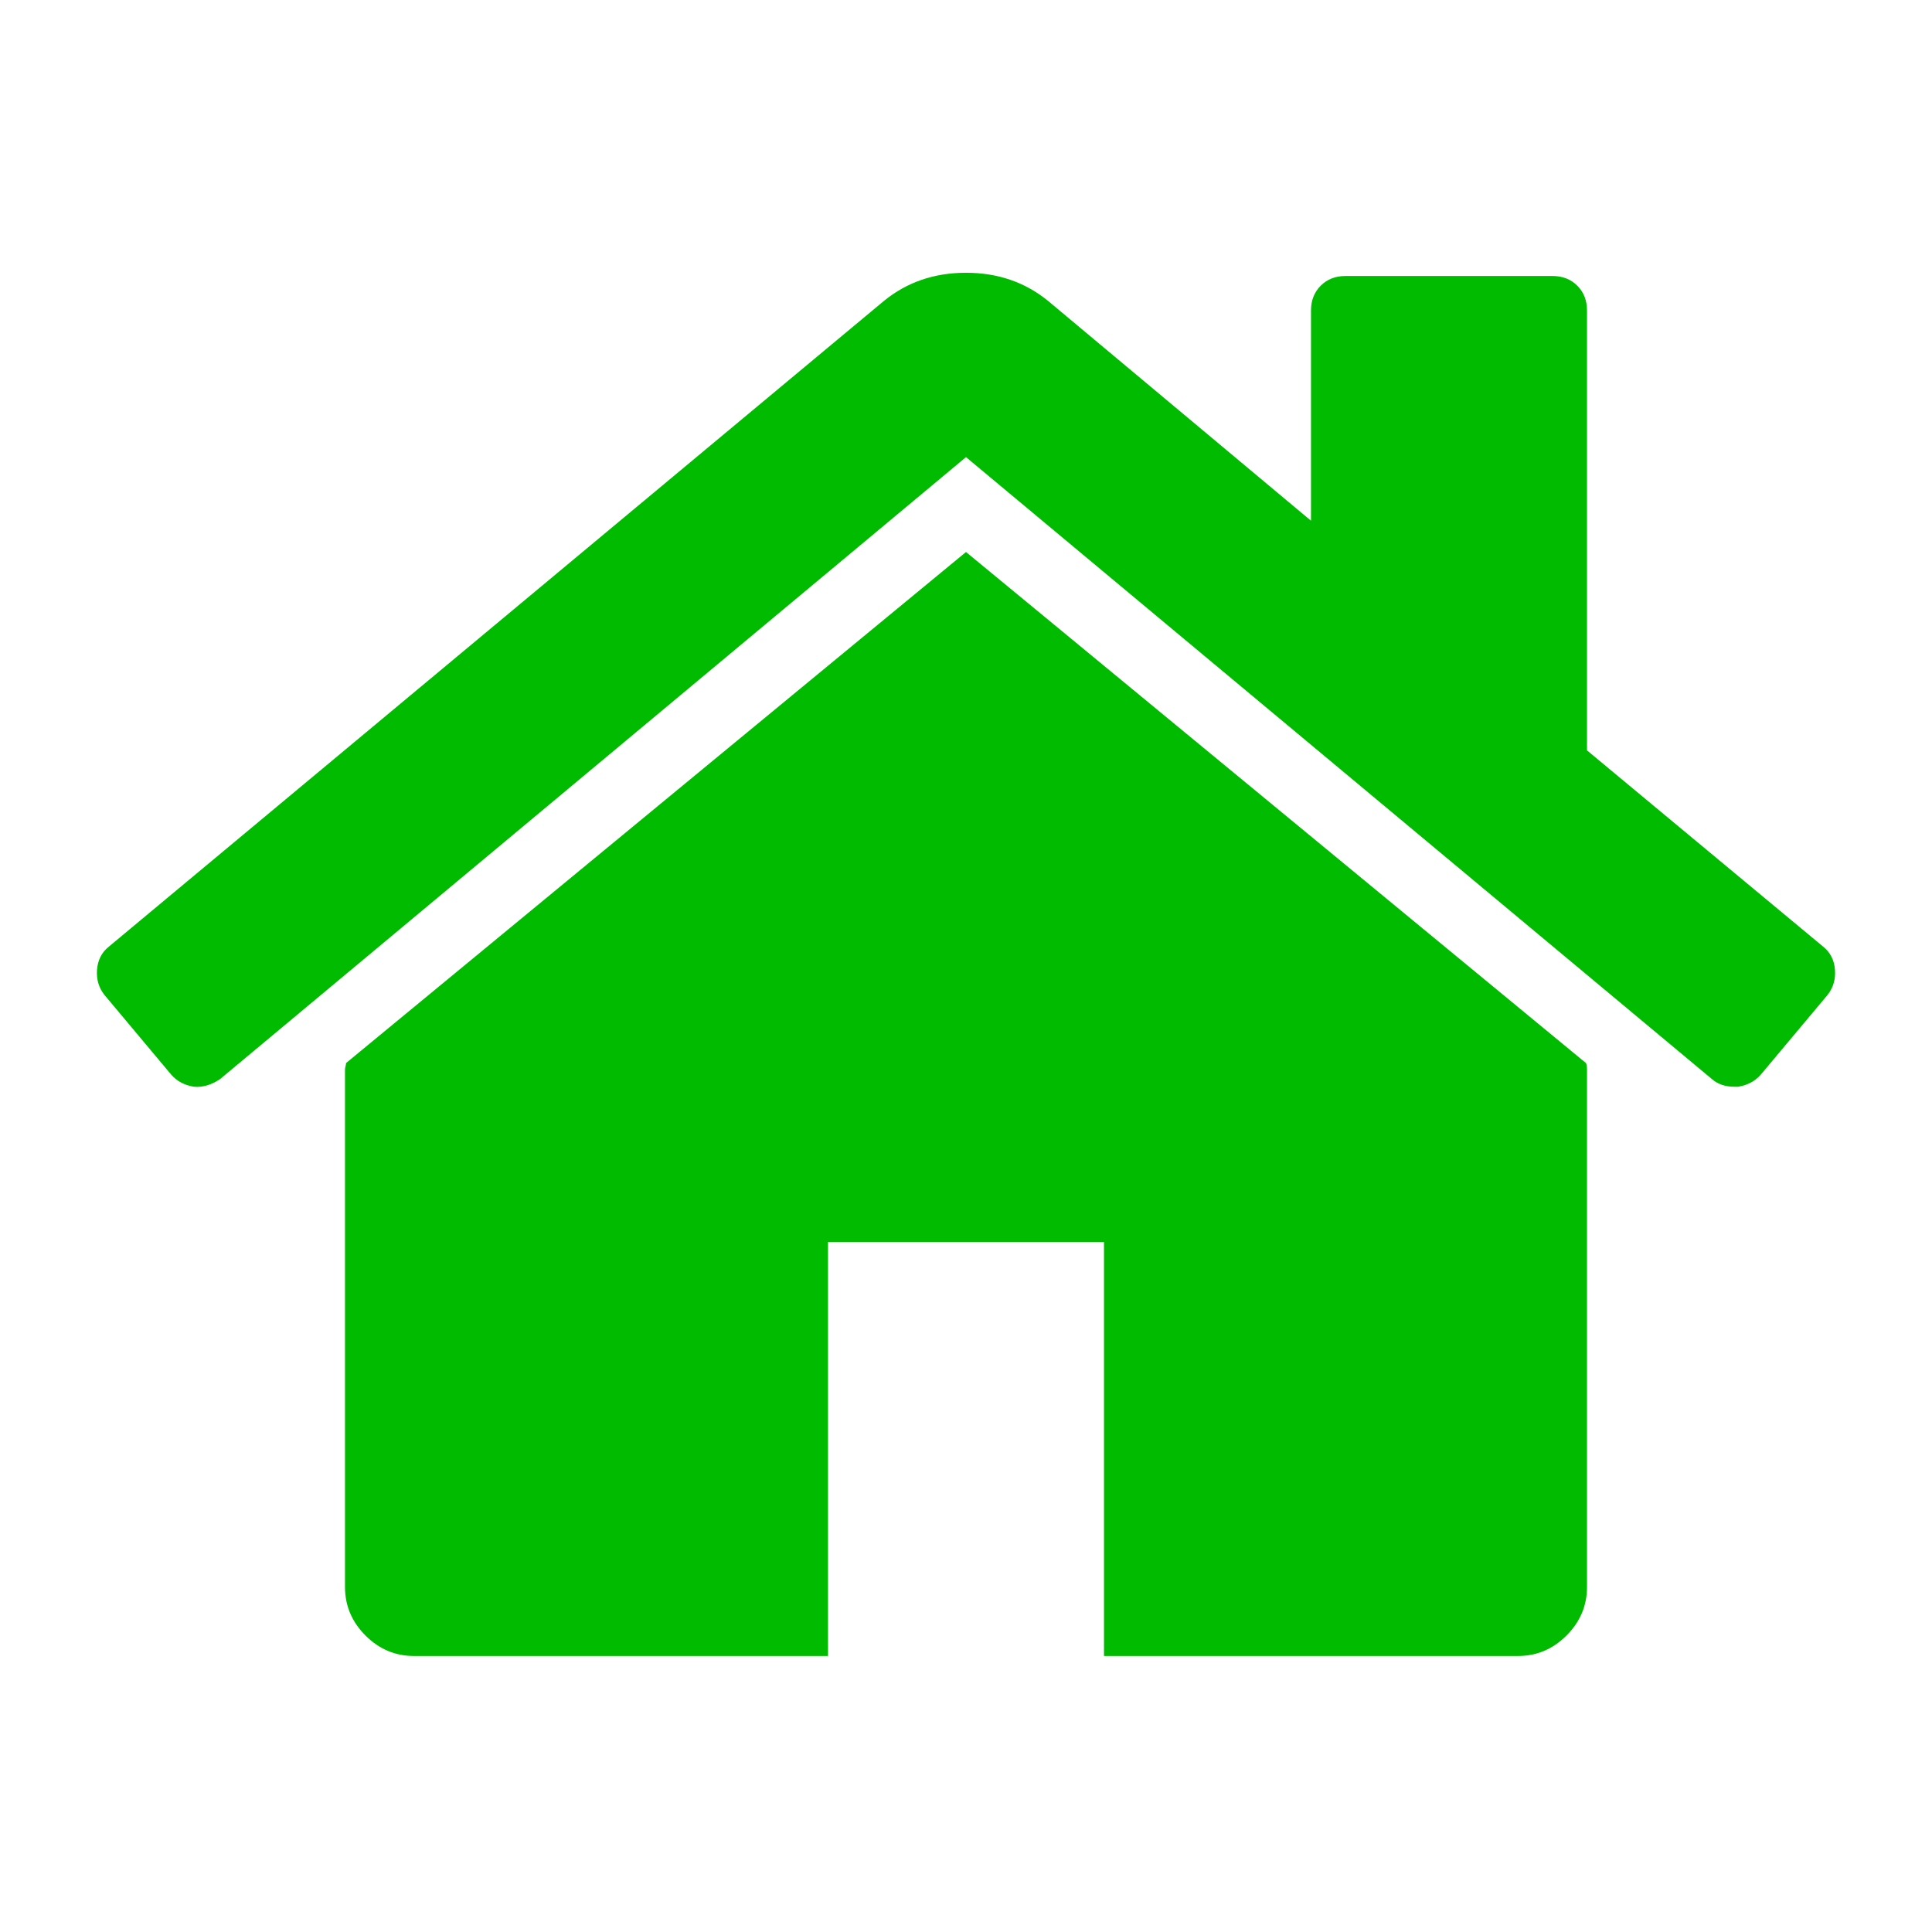
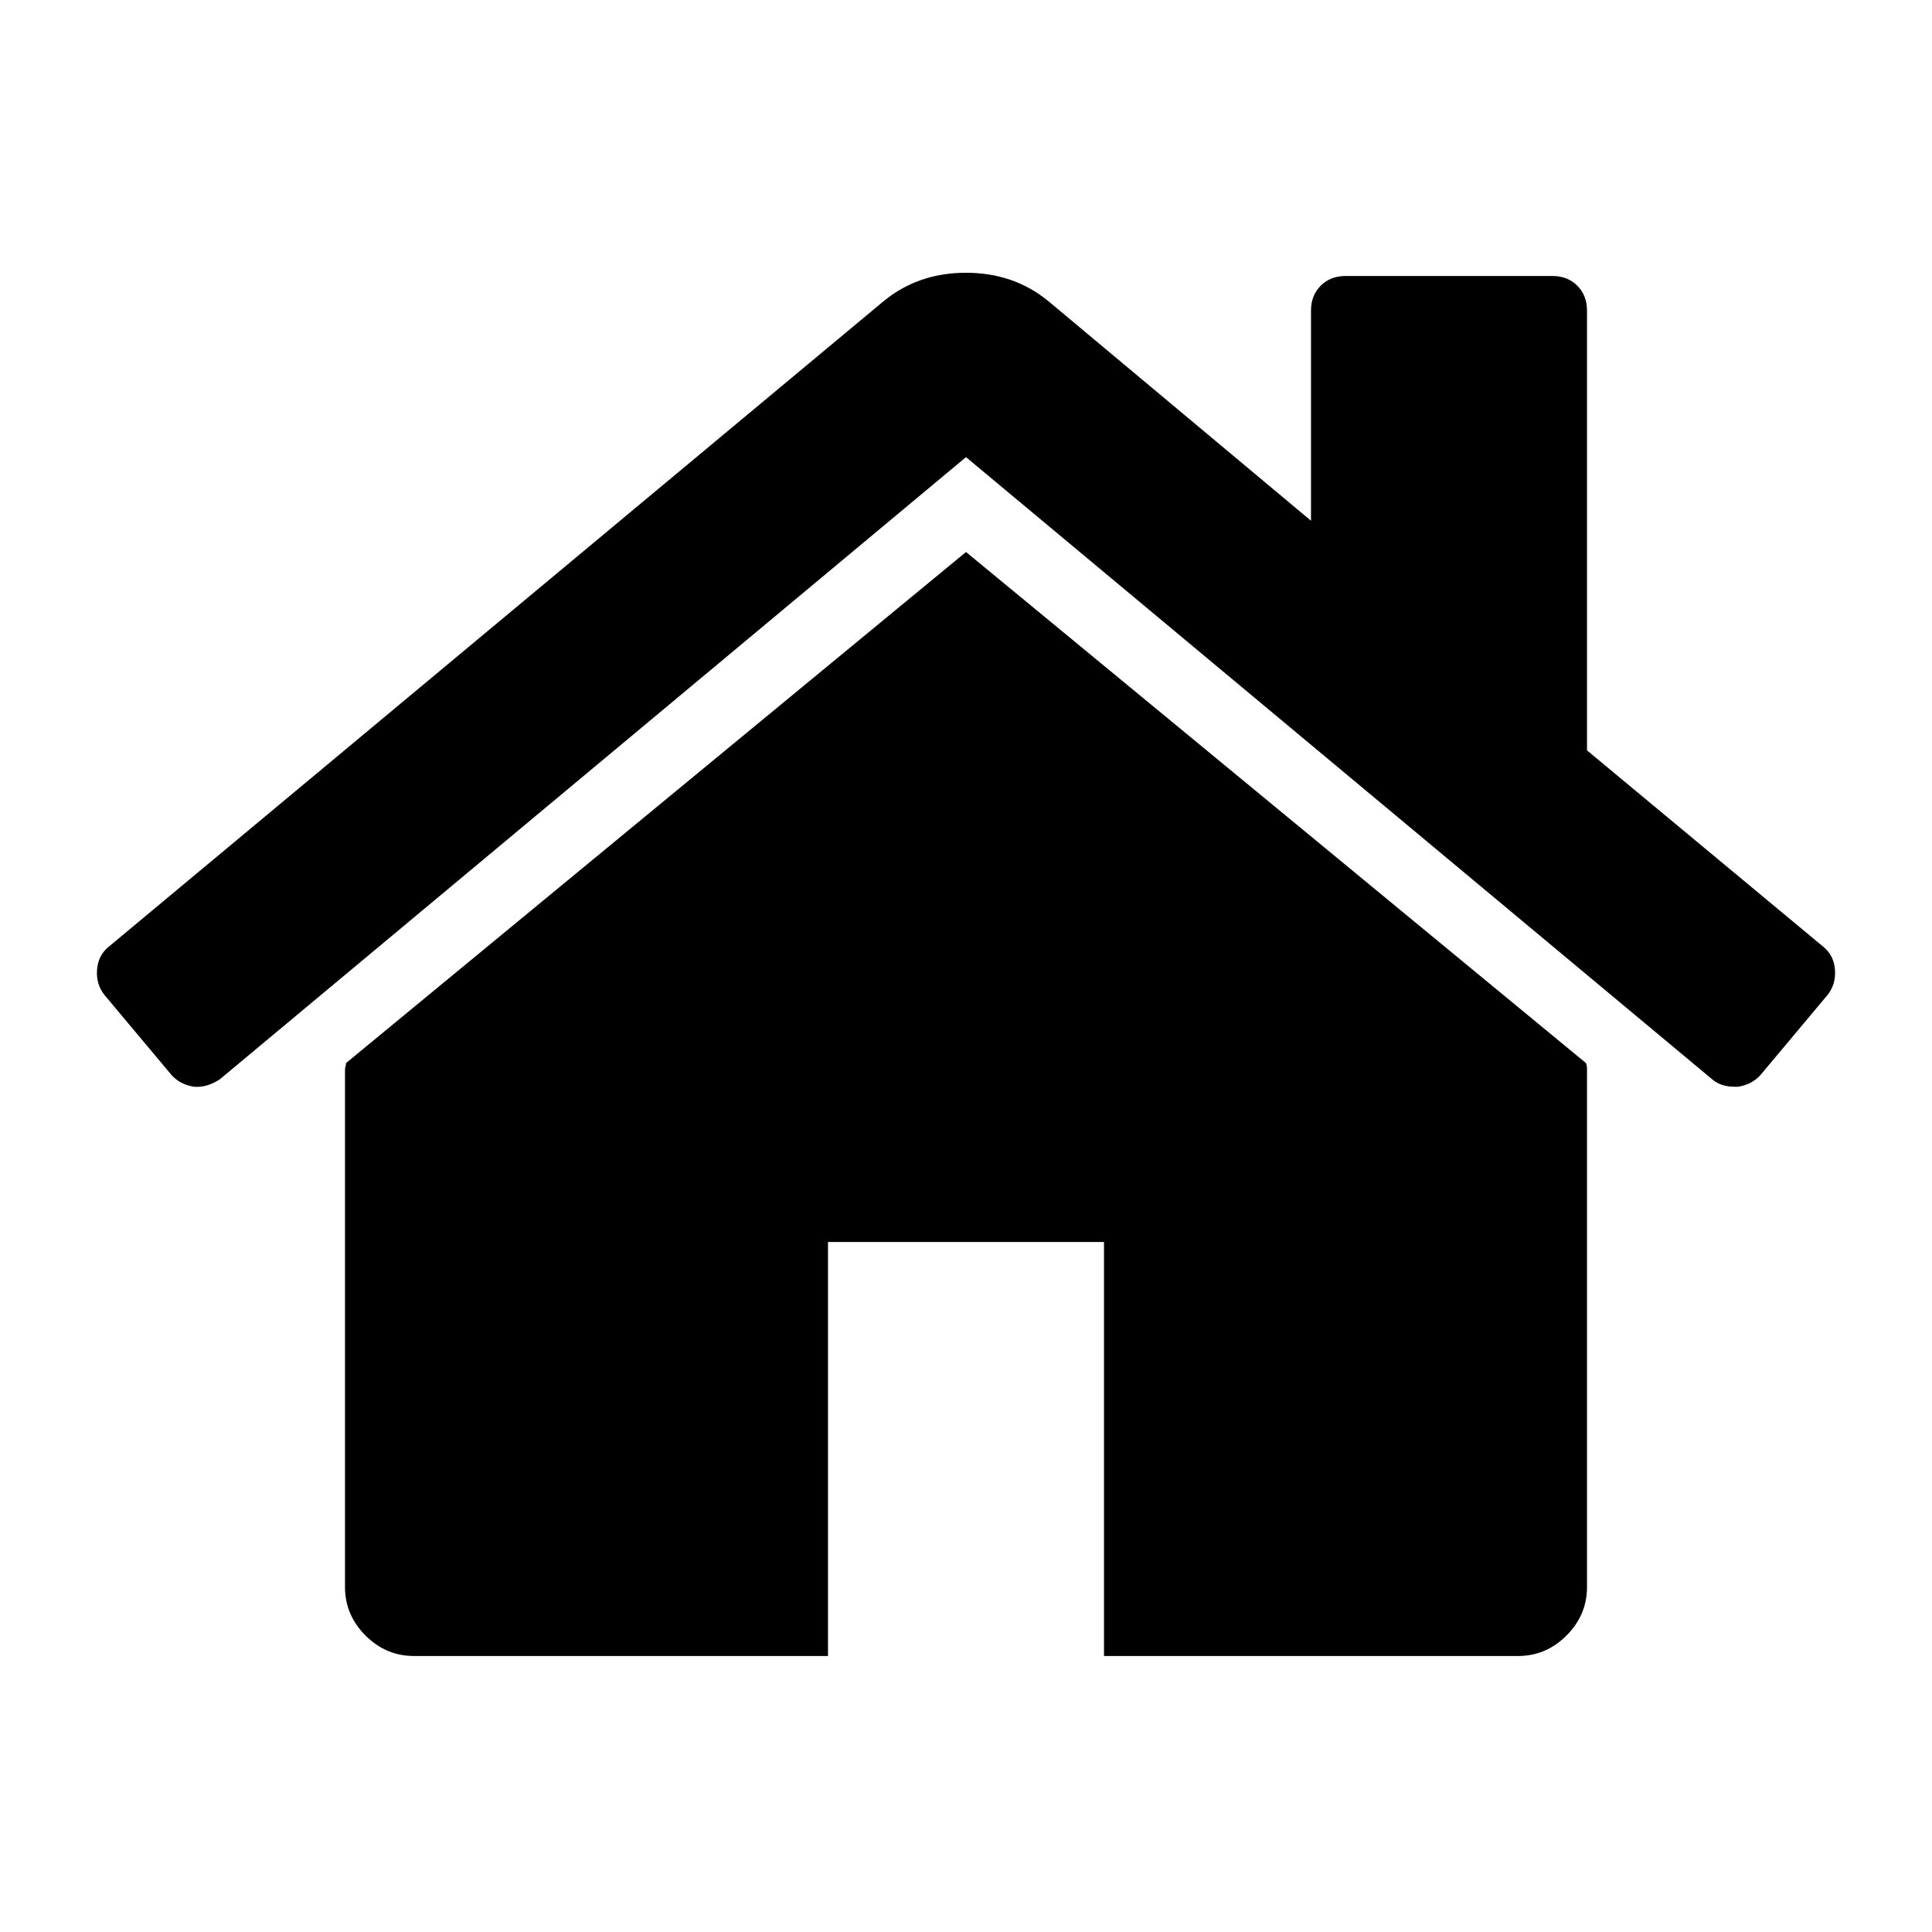
<svg xmlns="http://www.w3.org/2000/svg" width="1792" height="1792" viewBox="0 0 1792 1792">
-   <path d="M1472 992v480q0 26-19 45t-45 19h-384v-384h-256v384h-384q-26 0-45-19t-19-45v-480q0-1 .5-3t.5-3l575-474 575 474q1 2 1 6zm223-69l-62 74q-8 9-21 11h-3q-13 0-21-7l-692-577-692 577q-12 8-24 7-13-2-21-11l-62-74q-8-10-7-23.5t11-21.5l719-599q32-26 76-26t76 26l244 204v-195q0-14 9-23t23-9h192q14 0 23 9t9 23v408l219 182q10 8 11 21.5t-7 23.5z" fill="#00bb00" />
+   <path d="M1472 992v480q0 26-19 45t-45 19h-384v-384h-256v384h-384q-26 0-45-19t-19-45v-480q0-1 .5-3t.5-3l575-474 575 474q1 2 1 6zm223-69l-62 74q-8 9-21 11h-3q-13 0-21-7l-692-577-692 577q-12 8-24 7-13-2-21-11l-62-74q-8-10-7-23.5t11-21.5l719-599q32-26 76-26t76 26l244 204v-195q0-14 9-23t23-9h192q14 0 23 9t9 23v408l219 182q10 8 11 21.5t-7 23.5z" fill="#000000" />
</svg>
